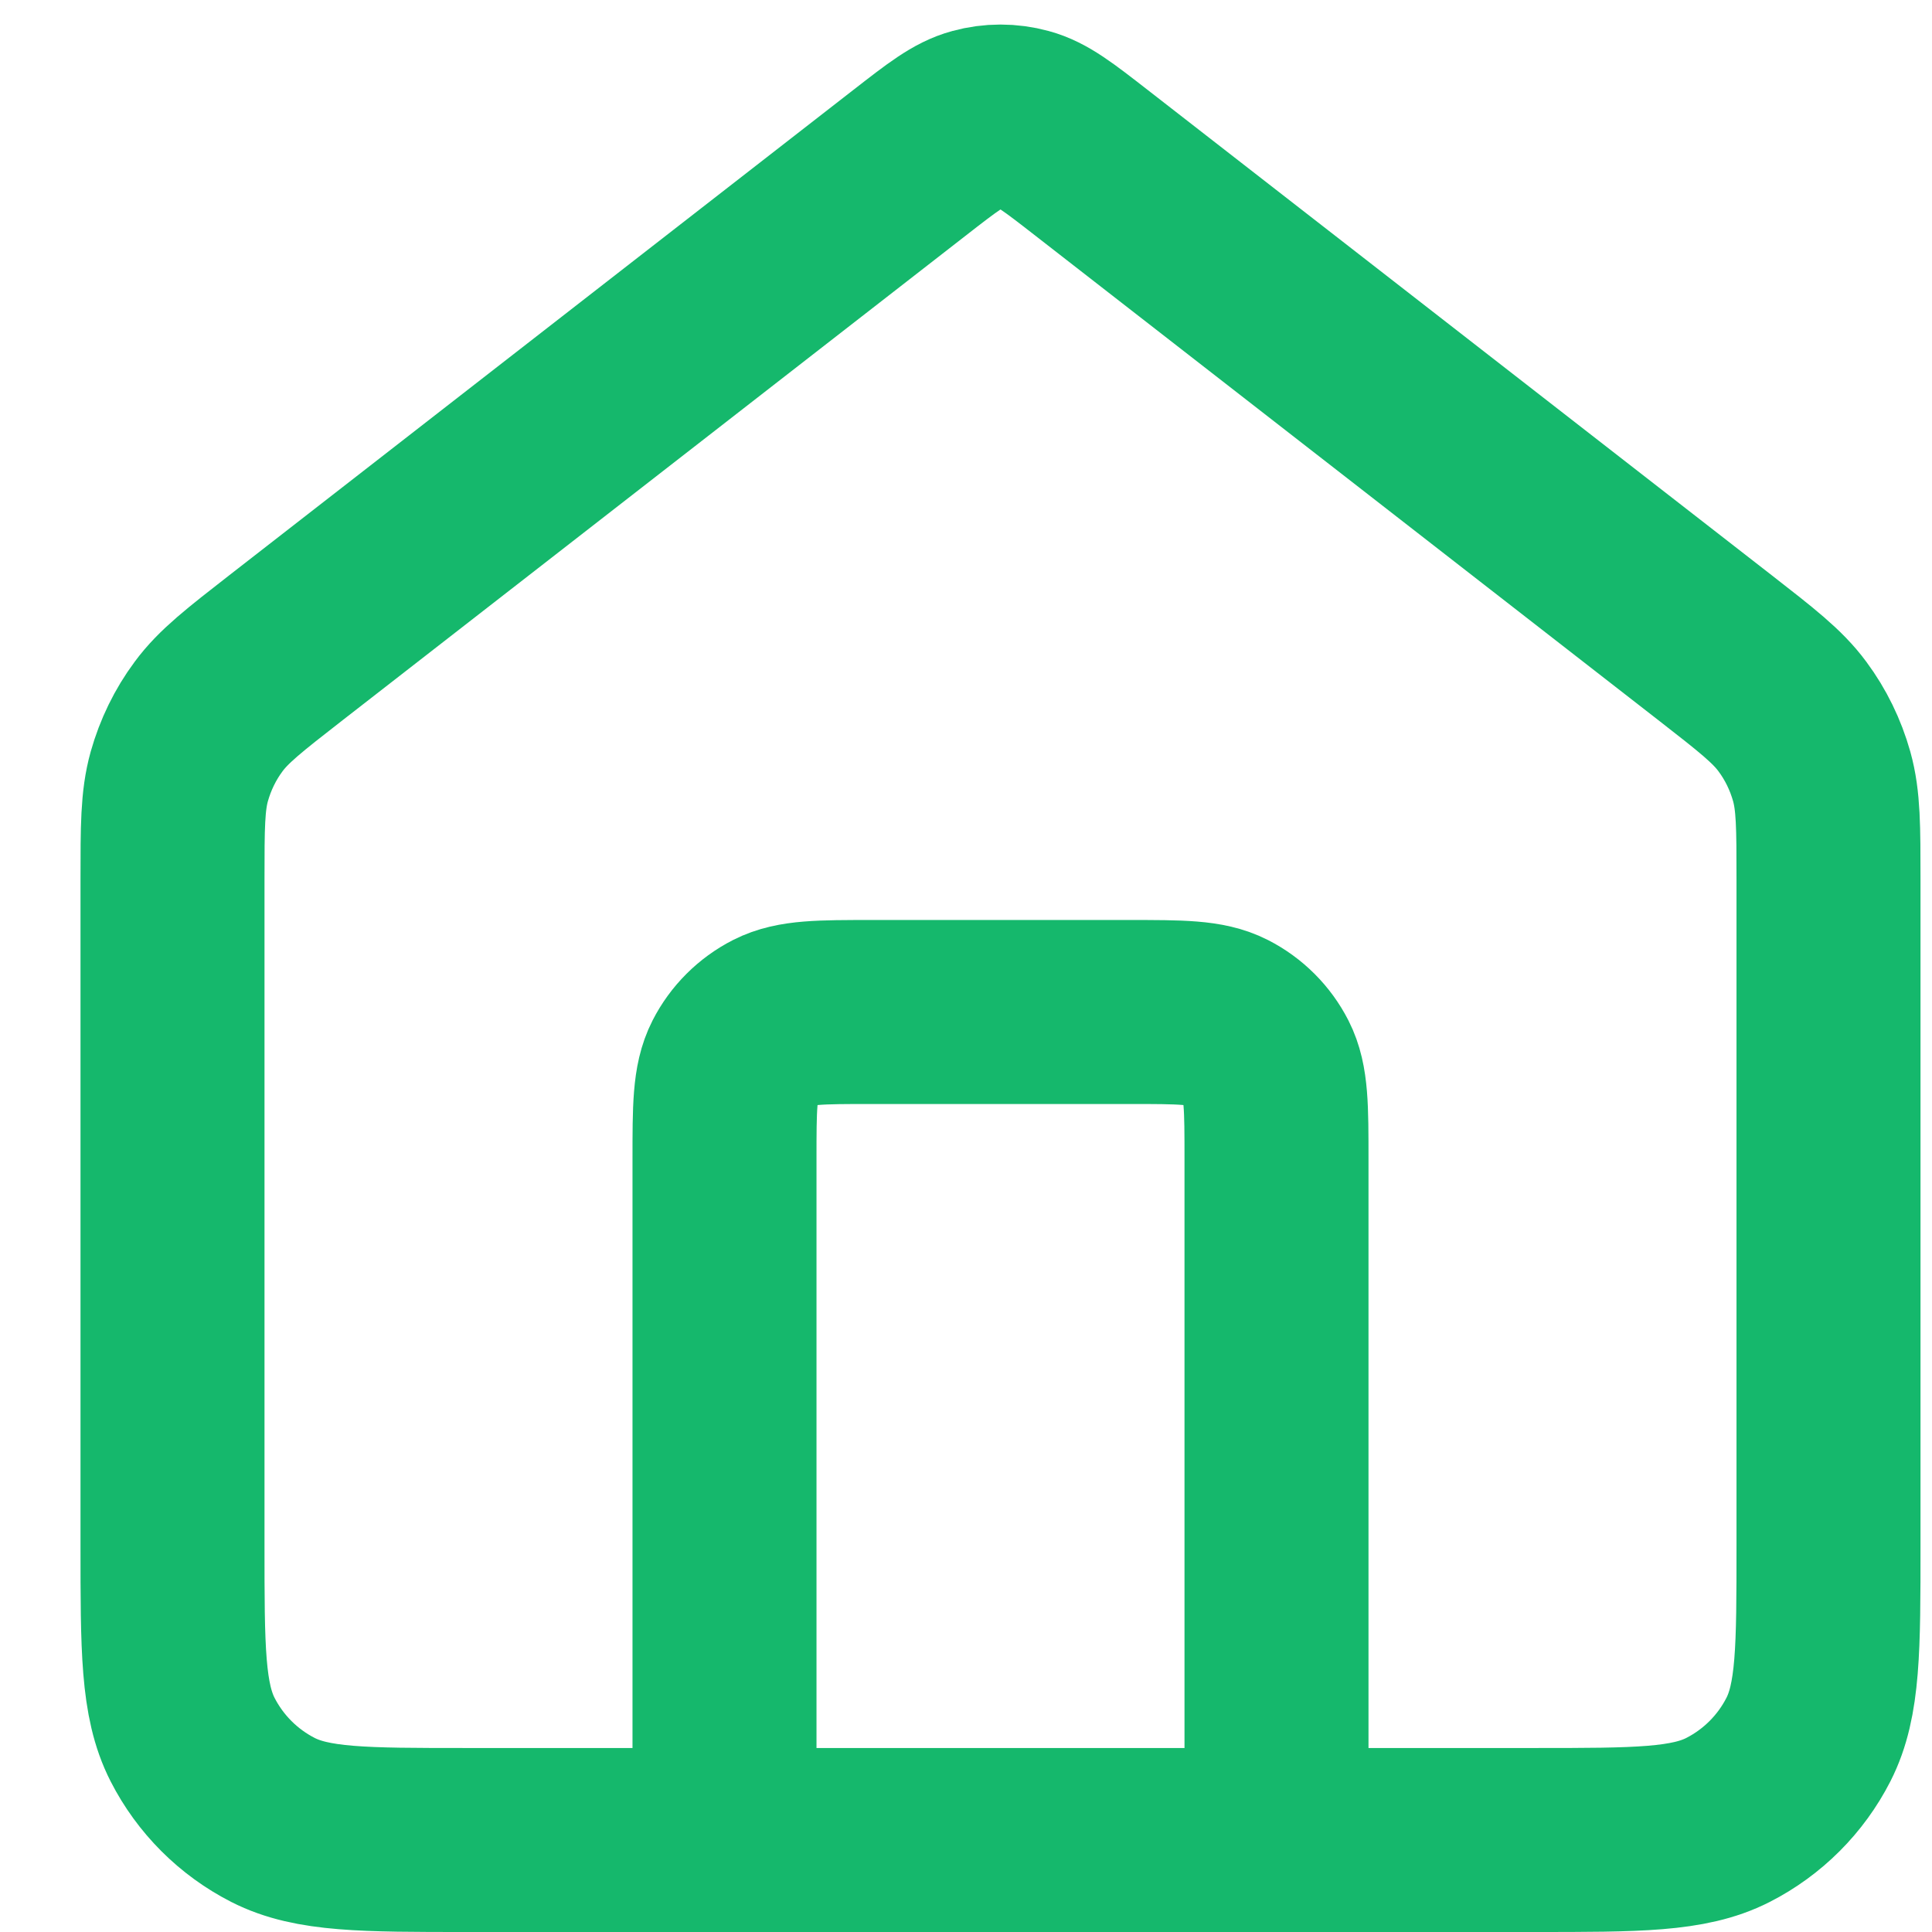
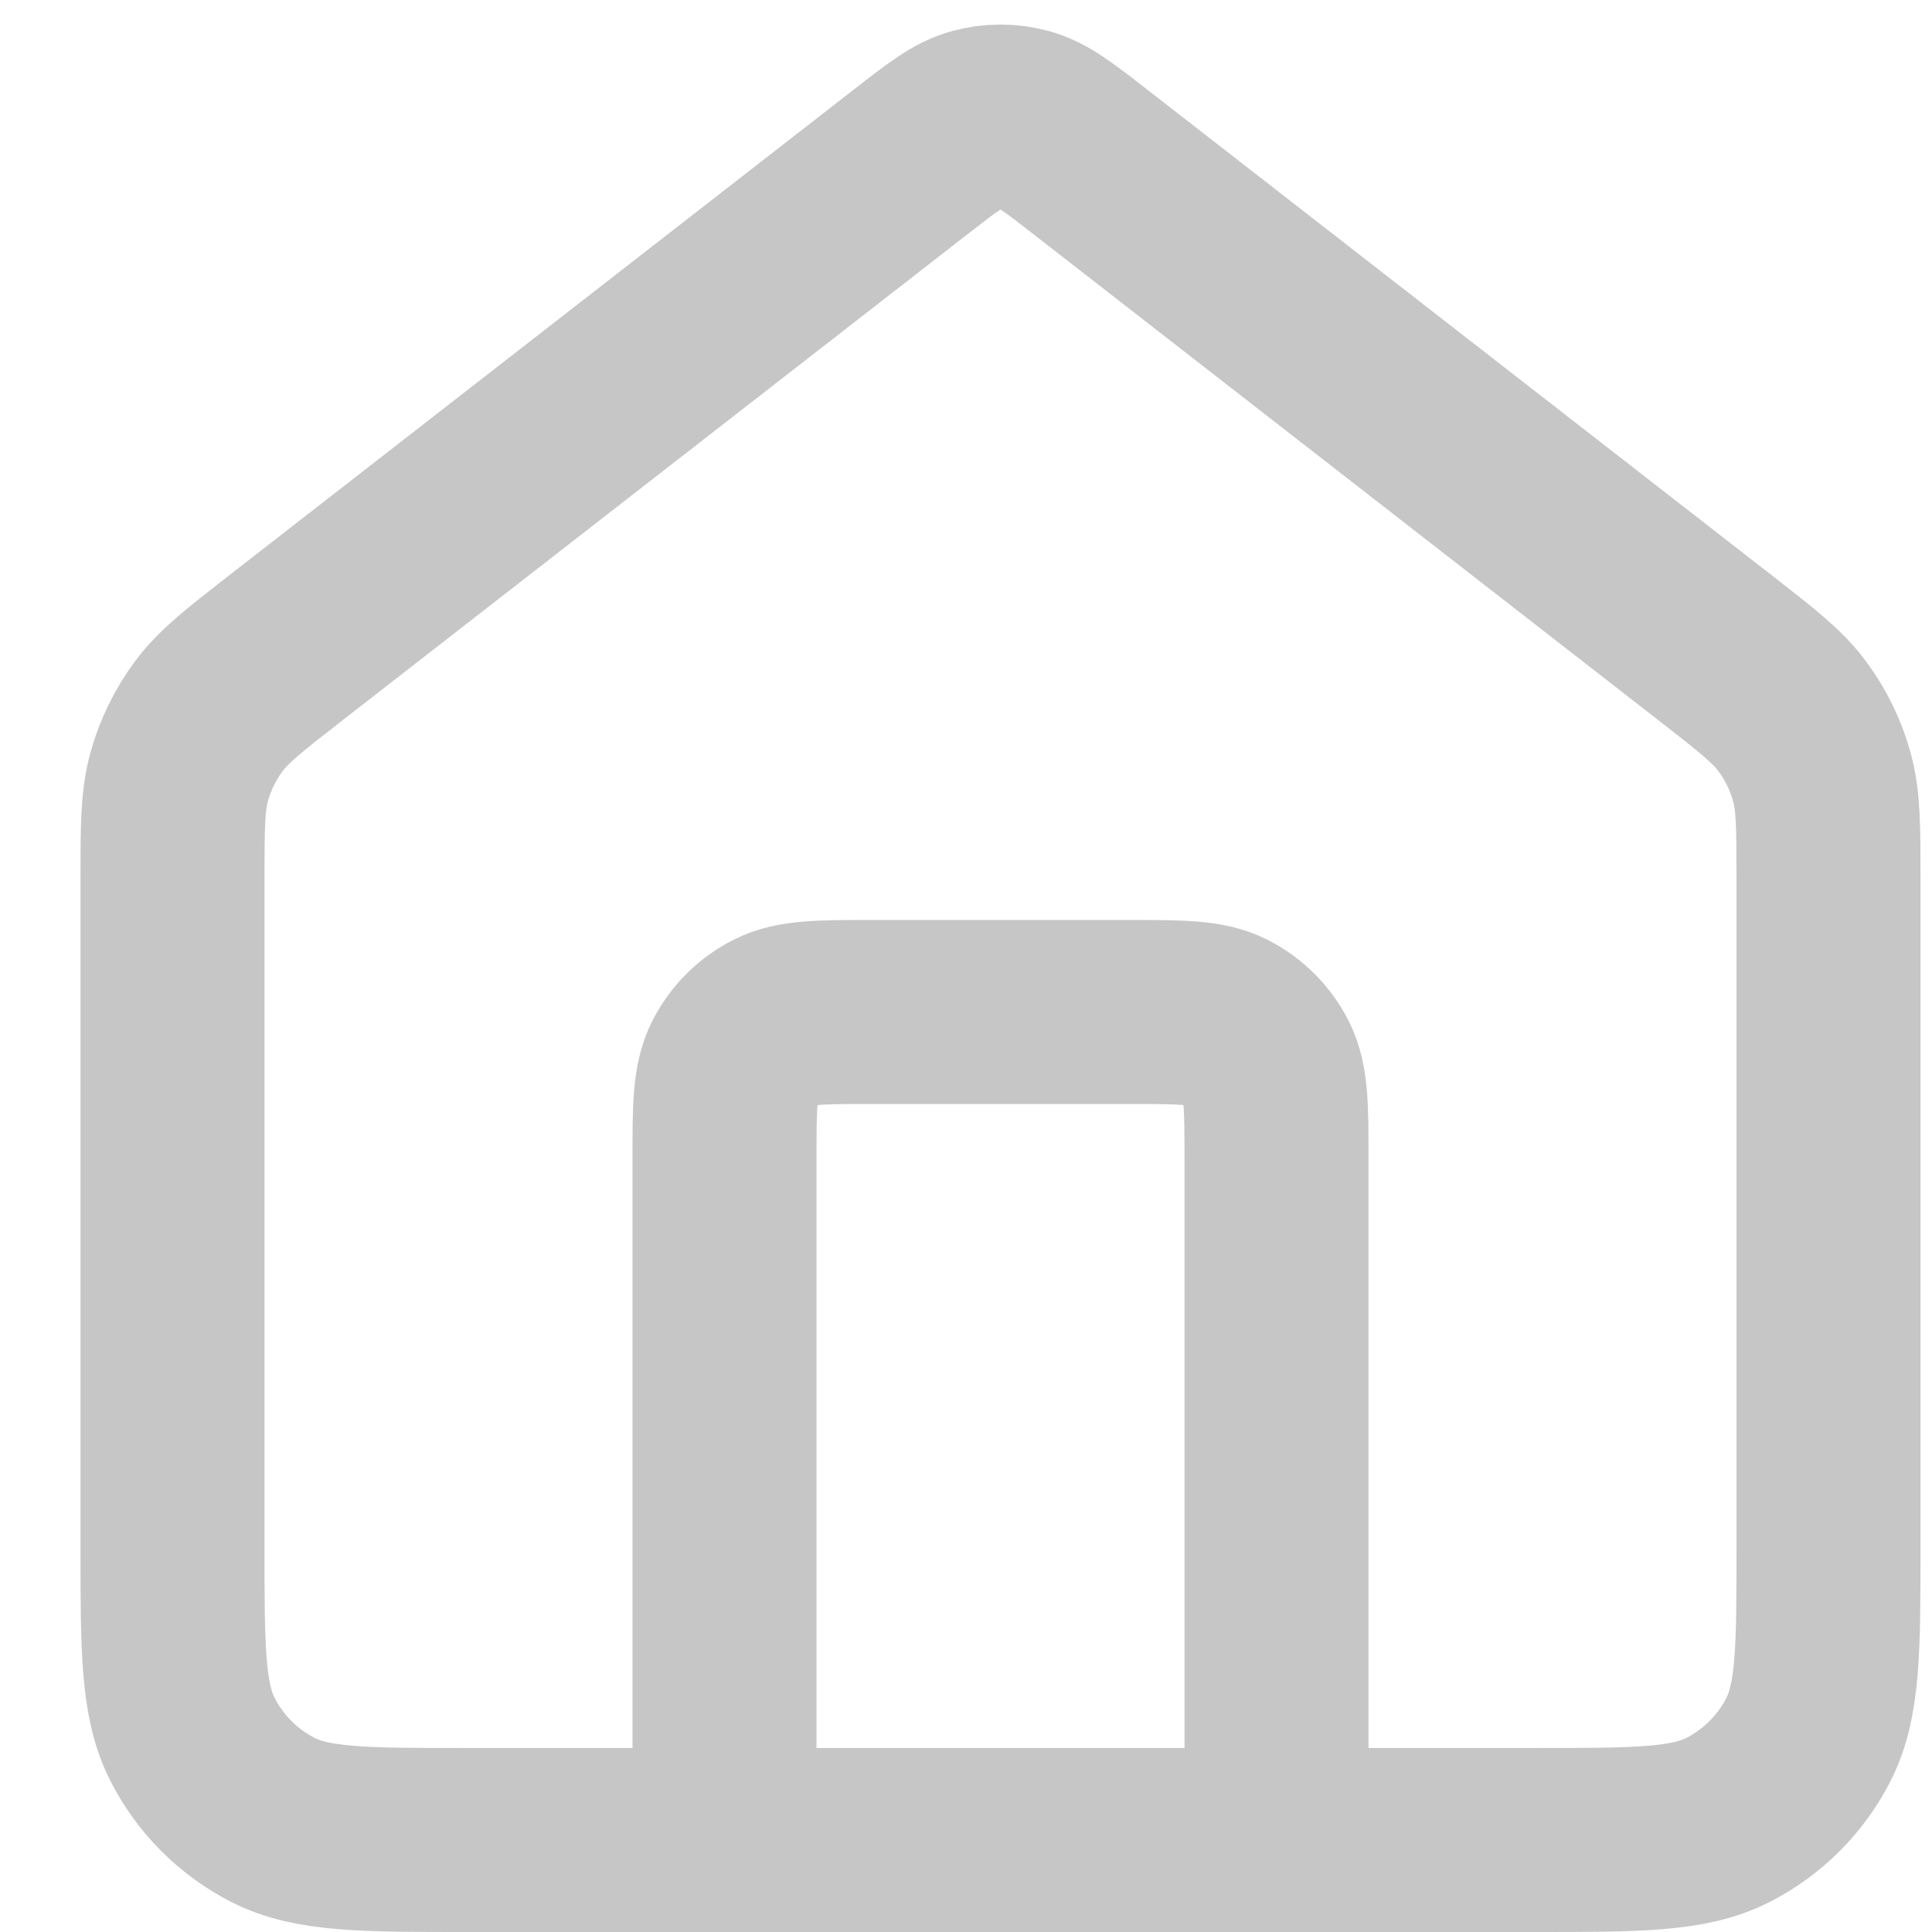
<svg xmlns="http://www.w3.org/2000/svg" width="21" height="21" viewBox="0 0 21 21" fill="none">
-   <path d="M7.875 20V12.6C7.875 12.04 7.875 11.76 7.984 11.546C8.08 11.358 8.233 11.205 8.421 11.109C8.635 11 8.915 11 9.475 11H12.275C12.835 11 13.115 11 13.329 11.109C13.517 11.205 13.67 11.358 13.766 11.546C13.875 11.76 13.875 12.04 13.875 12.6V20M9.893 1.764L3.11 7.039C2.657 7.392 2.43 7.568 2.267 7.789C2.122 7.984 2.015 8.205 1.949 8.439C1.875 8.704 1.875 8.991 1.875 9.565V16.8C1.875 17.92 1.875 18.48 2.093 18.908C2.285 19.284 2.591 19.59 2.967 19.782C3.395 20 3.955 20 5.075 20H16.675C17.795 20 18.355 20 18.783 19.782C19.159 19.59 19.465 19.284 19.657 18.908C19.875 18.48 19.875 17.92 19.875 16.8V9.565C19.875 8.991 19.875 8.704 19.801 8.439C19.735 8.205 19.628 7.984 19.483 7.789C19.32 7.568 19.093 7.392 18.64 7.039L11.857 1.764C11.506 1.491 11.33 1.354 11.136 1.302C10.965 1.255 10.785 1.255 10.614 1.302C10.42 1.354 10.244 1.491 9.893 1.764Z" stroke="#15B86C" stroke-width="2" stroke-linecap="round" stroke-linejoin="round" />
+   <path d="M7.875 20V12.6C7.875 12.04 7.875 11.76 7.984 11.546C8.08 11.358 8.233 11.205 8.421 11.109C8.635 11 8.915 11 9.475 11H12.275C12.835 11 13.115 11 13.329 11.109C13.517 11.205 13.67 11.358 13.766 11.546C13.875 11.76 13.875 12.04 13.875 12.6V20M9.893 1.764L3.11 7.039C2.657 7.392 2.43 7.568 2.267 7.789C2.122 7.984 2.015 8.205 1.949 8.439C1.875 8.704 1.875 8.991 1.875 9.565V16.8C1.875 17.92 1.875 18.48 2.093 18.908C2.285 19.284 2.591 19.59 2.967 19.782C3.395 20 3.955 20 5.075 20H16.675C17.795 20 18.355 20 18.783 19.782C19.159 19.59 19.465 19.284 19.657 18.908C19.875 18.48 19.875 17.92 19.875 16.8V9.565C19.875 8.991 19.875 8.704 19.801 8.439C19.735 8.205 19.628 7.984 19.483 7.789C19.32 7.568 19.093 7.392 18.64 7.039L11.857 1.764C11.506 1.491 11.33 1.354 11.136 1.302C10.965 1.255 10.785 1.255 10.614 1.302C10.42 1.354 10.244 1.491 9.893 1.764Z" stroke="#C6C6C6" stroke-width="2" stroke-linecap="round" stroke-linejoin="round" />
</svg>
